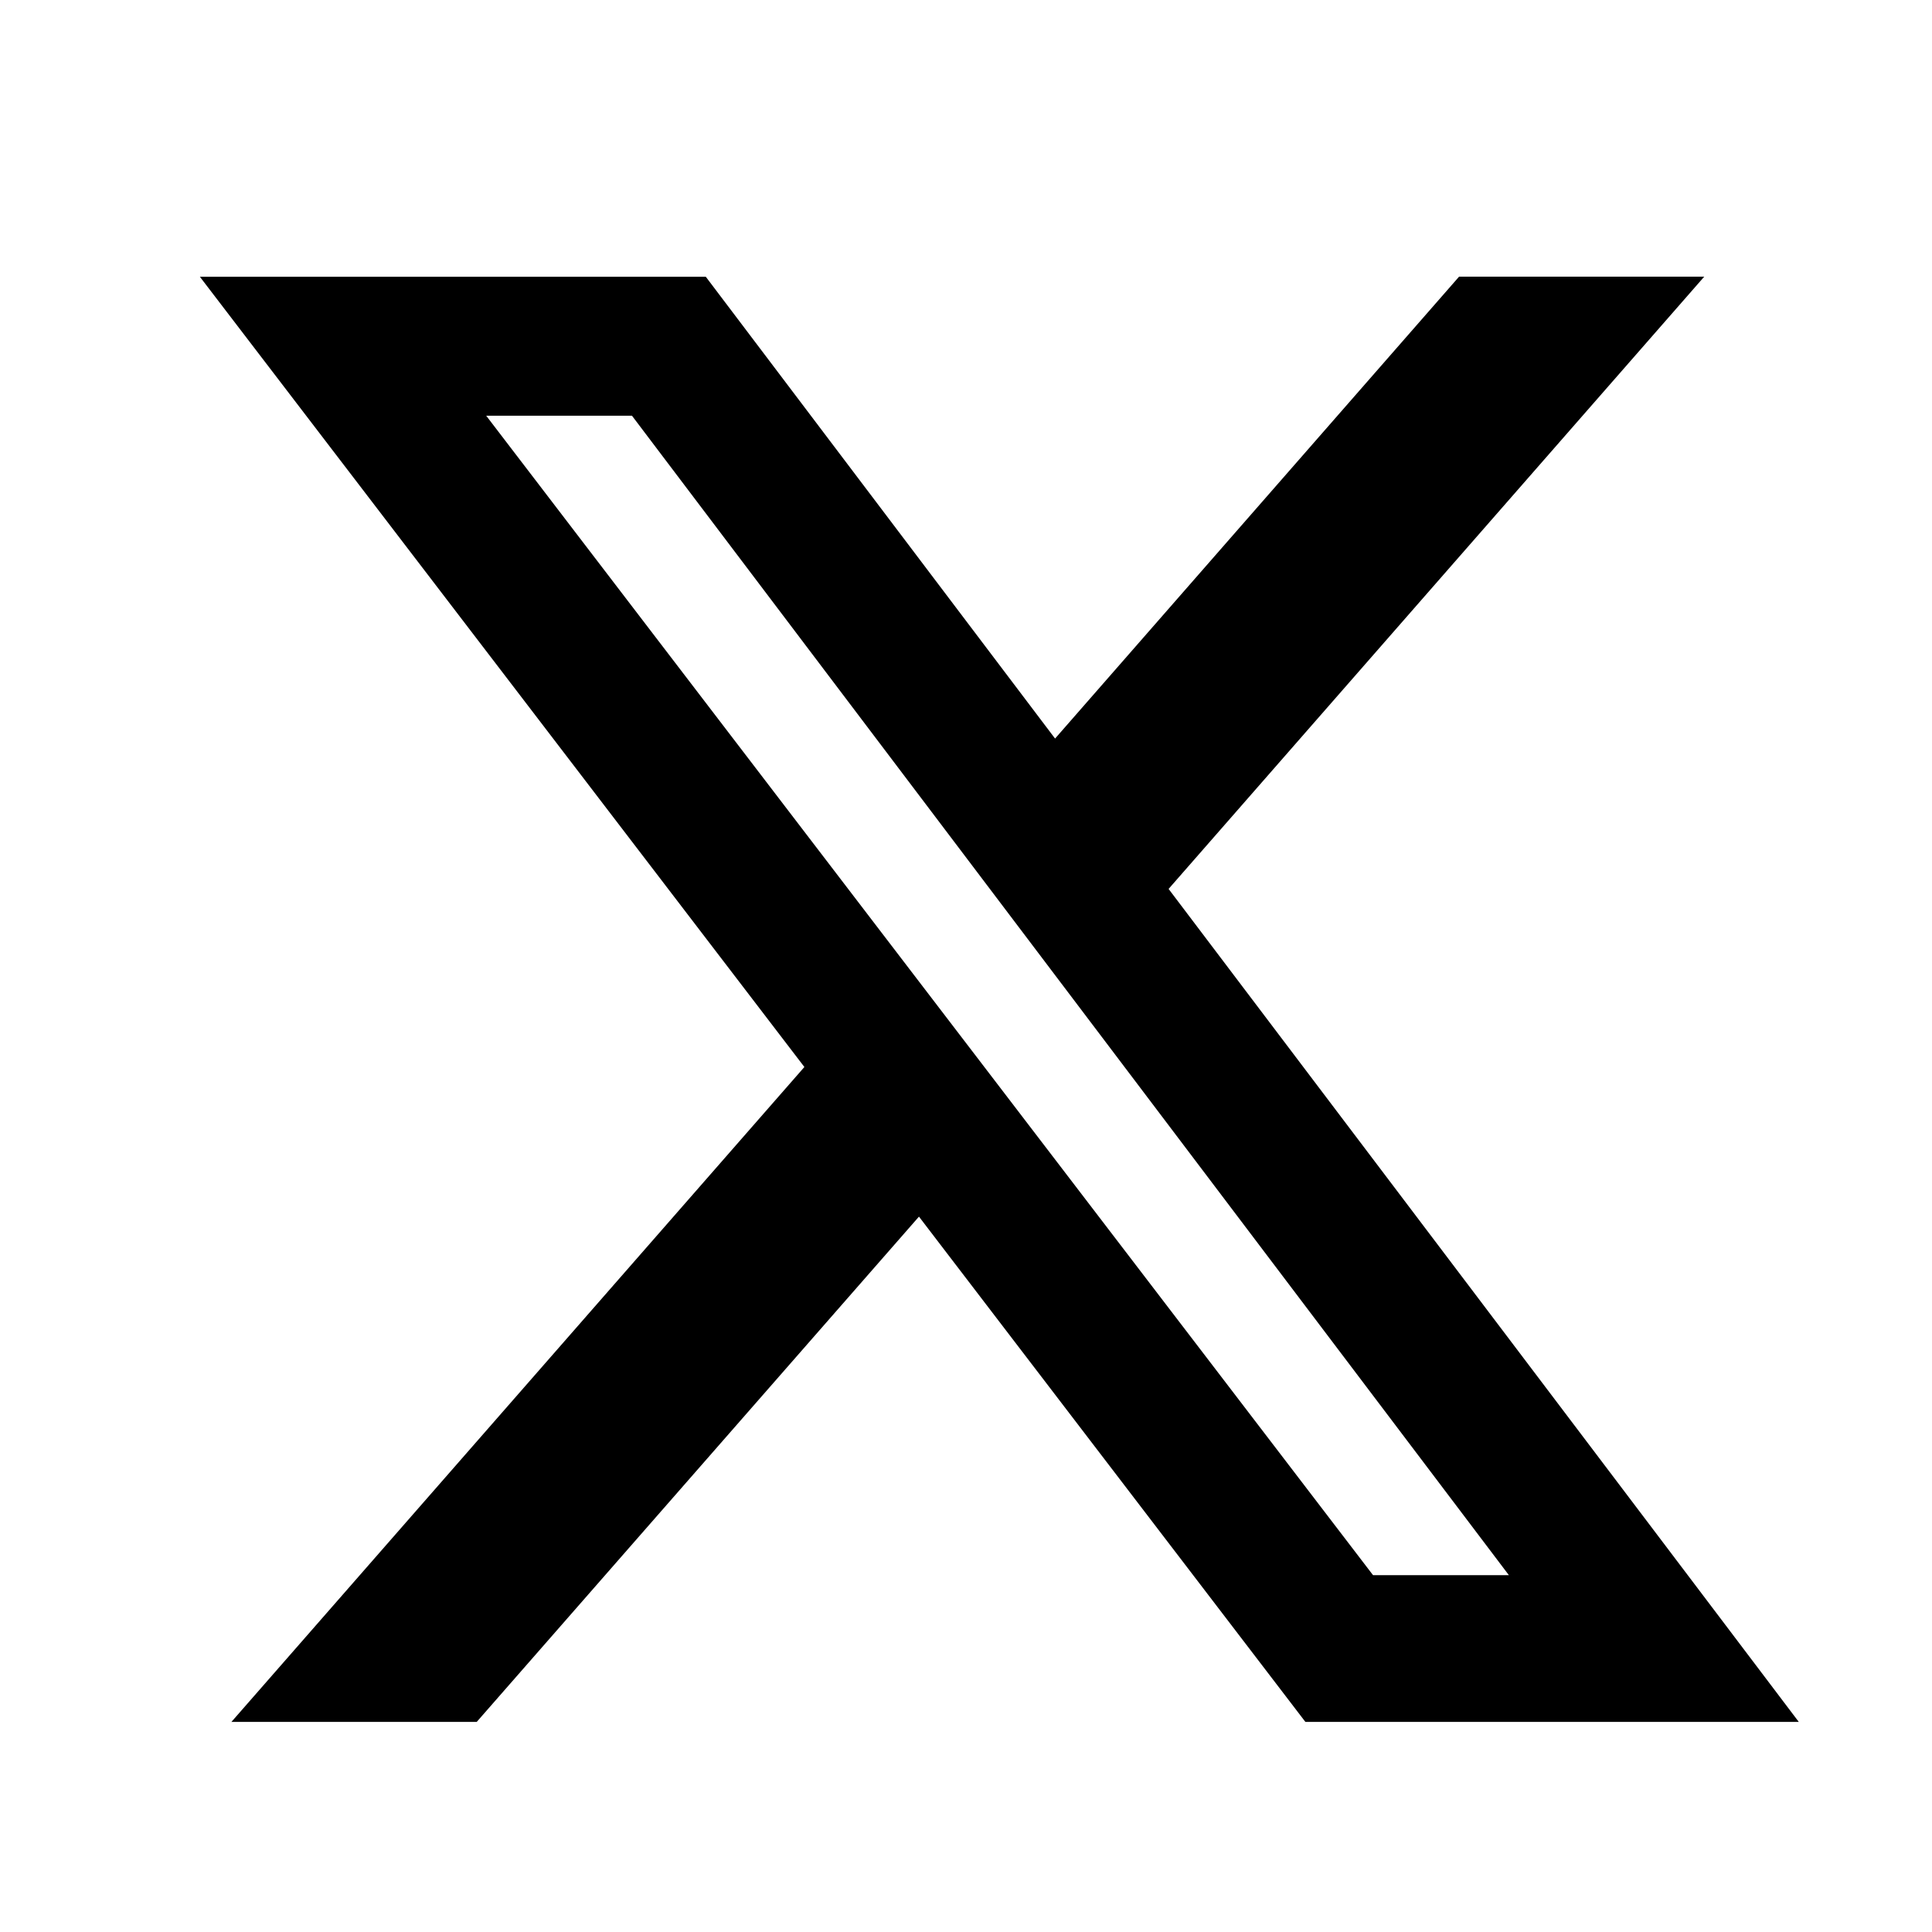
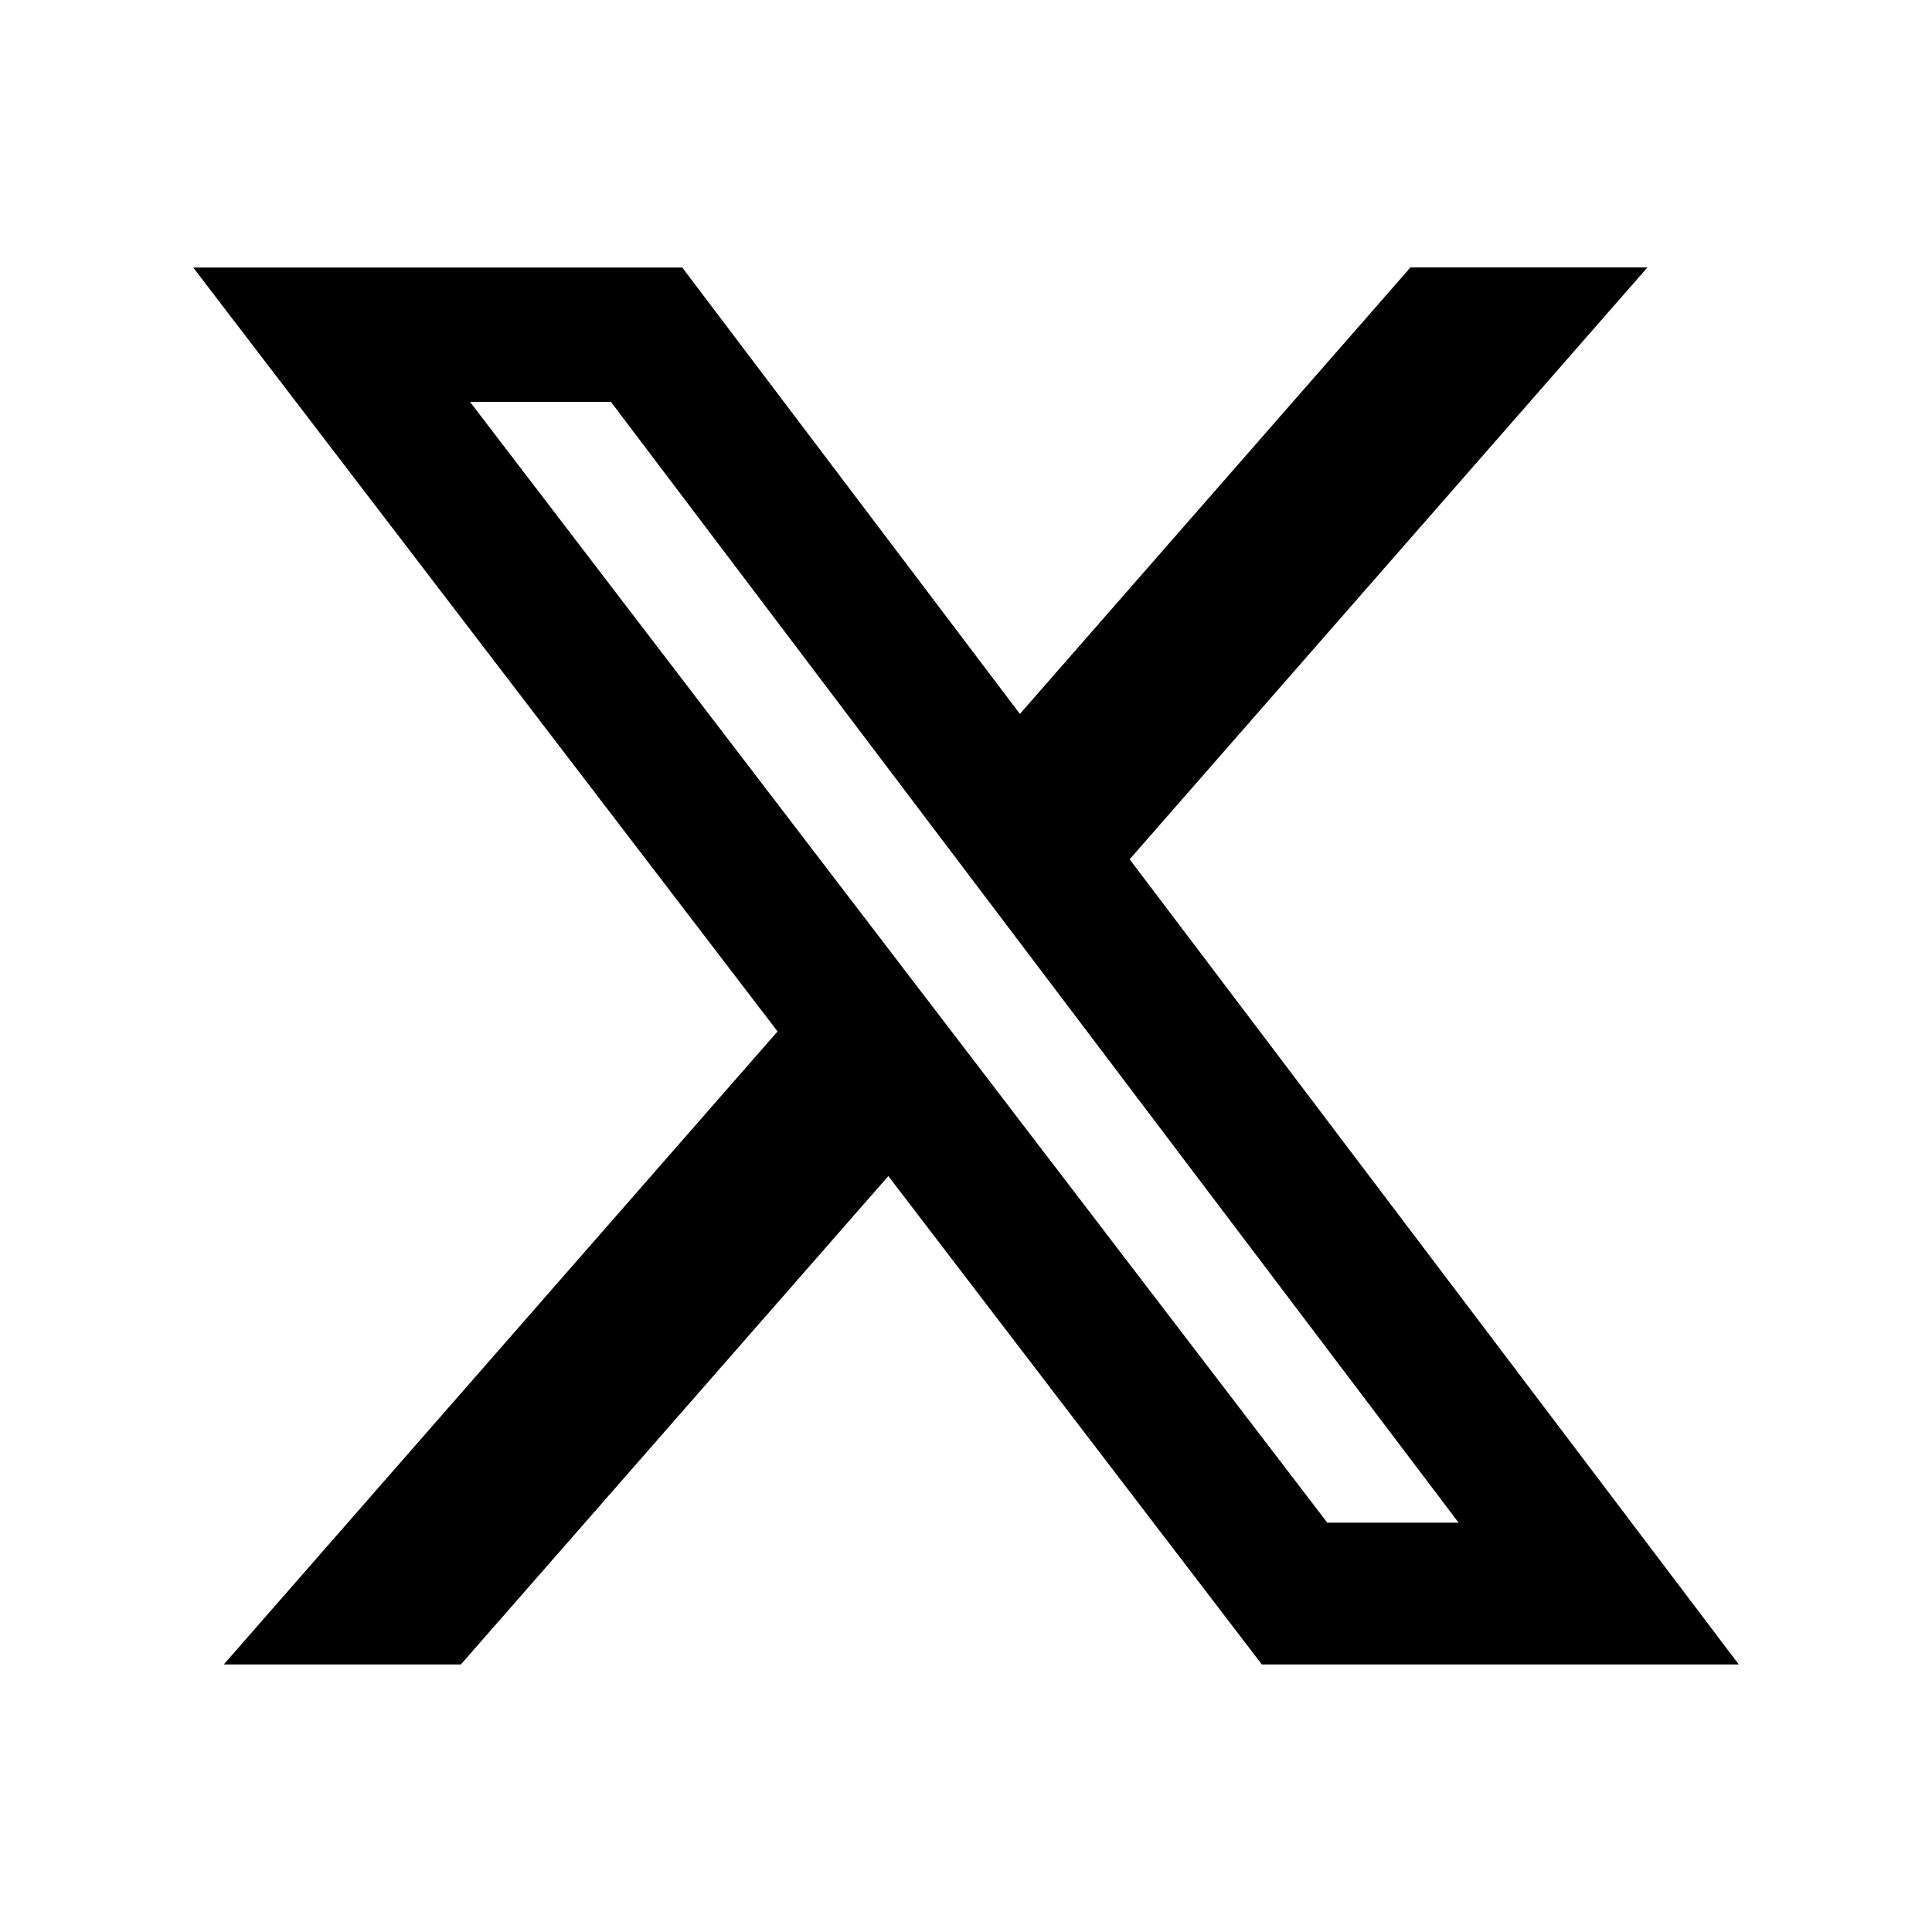
- <svg xmlns="http://www.w3.org/2000/svg" role="img" viewBox="-3 -3 29 29">
+ <svg xmlns="http://www.w3.org/2000/svg" role="img" viewBox="-3 -3 30 30">
  <path d="M18.901 1.153h3.68l-8.04 9.19L24 22.846h-7.406l-5.8-7.584-6.638 7.584H.474l8.6-9.83L0 1.154h7.594l5.243 6.932ZM17.61 20.644h2.039L6.486 3.24H4.298Z" />
</svg>
